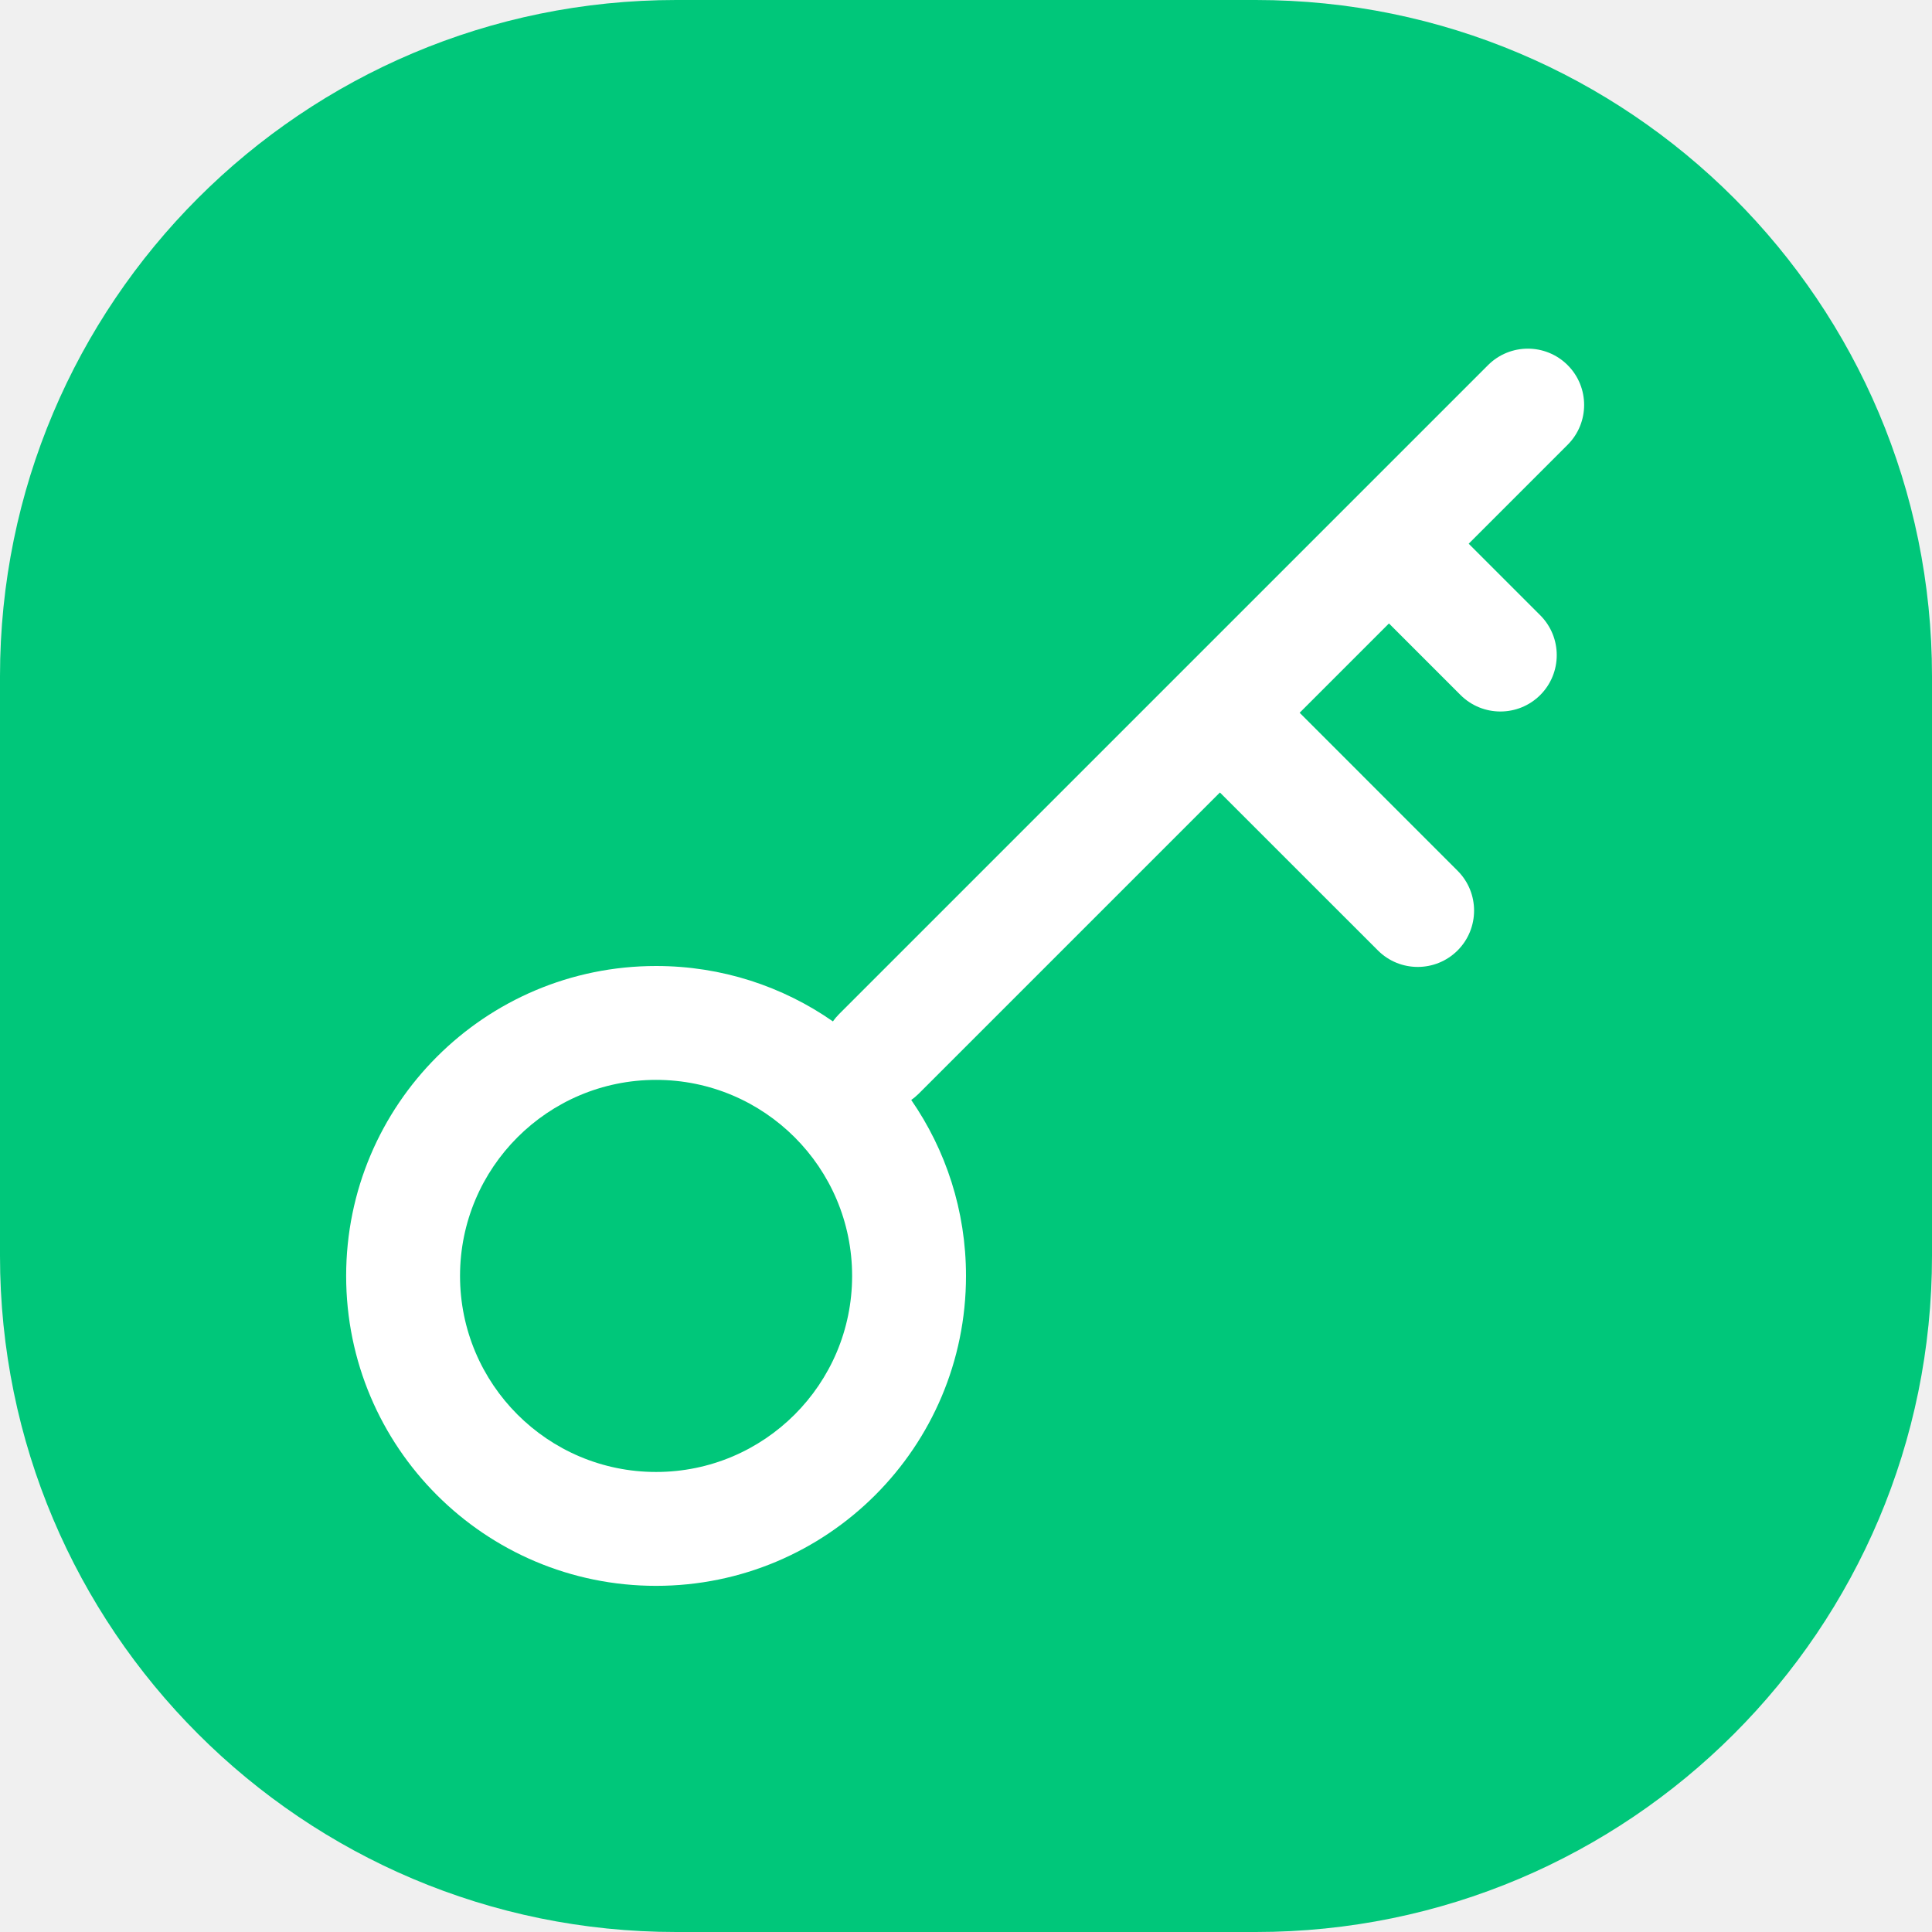
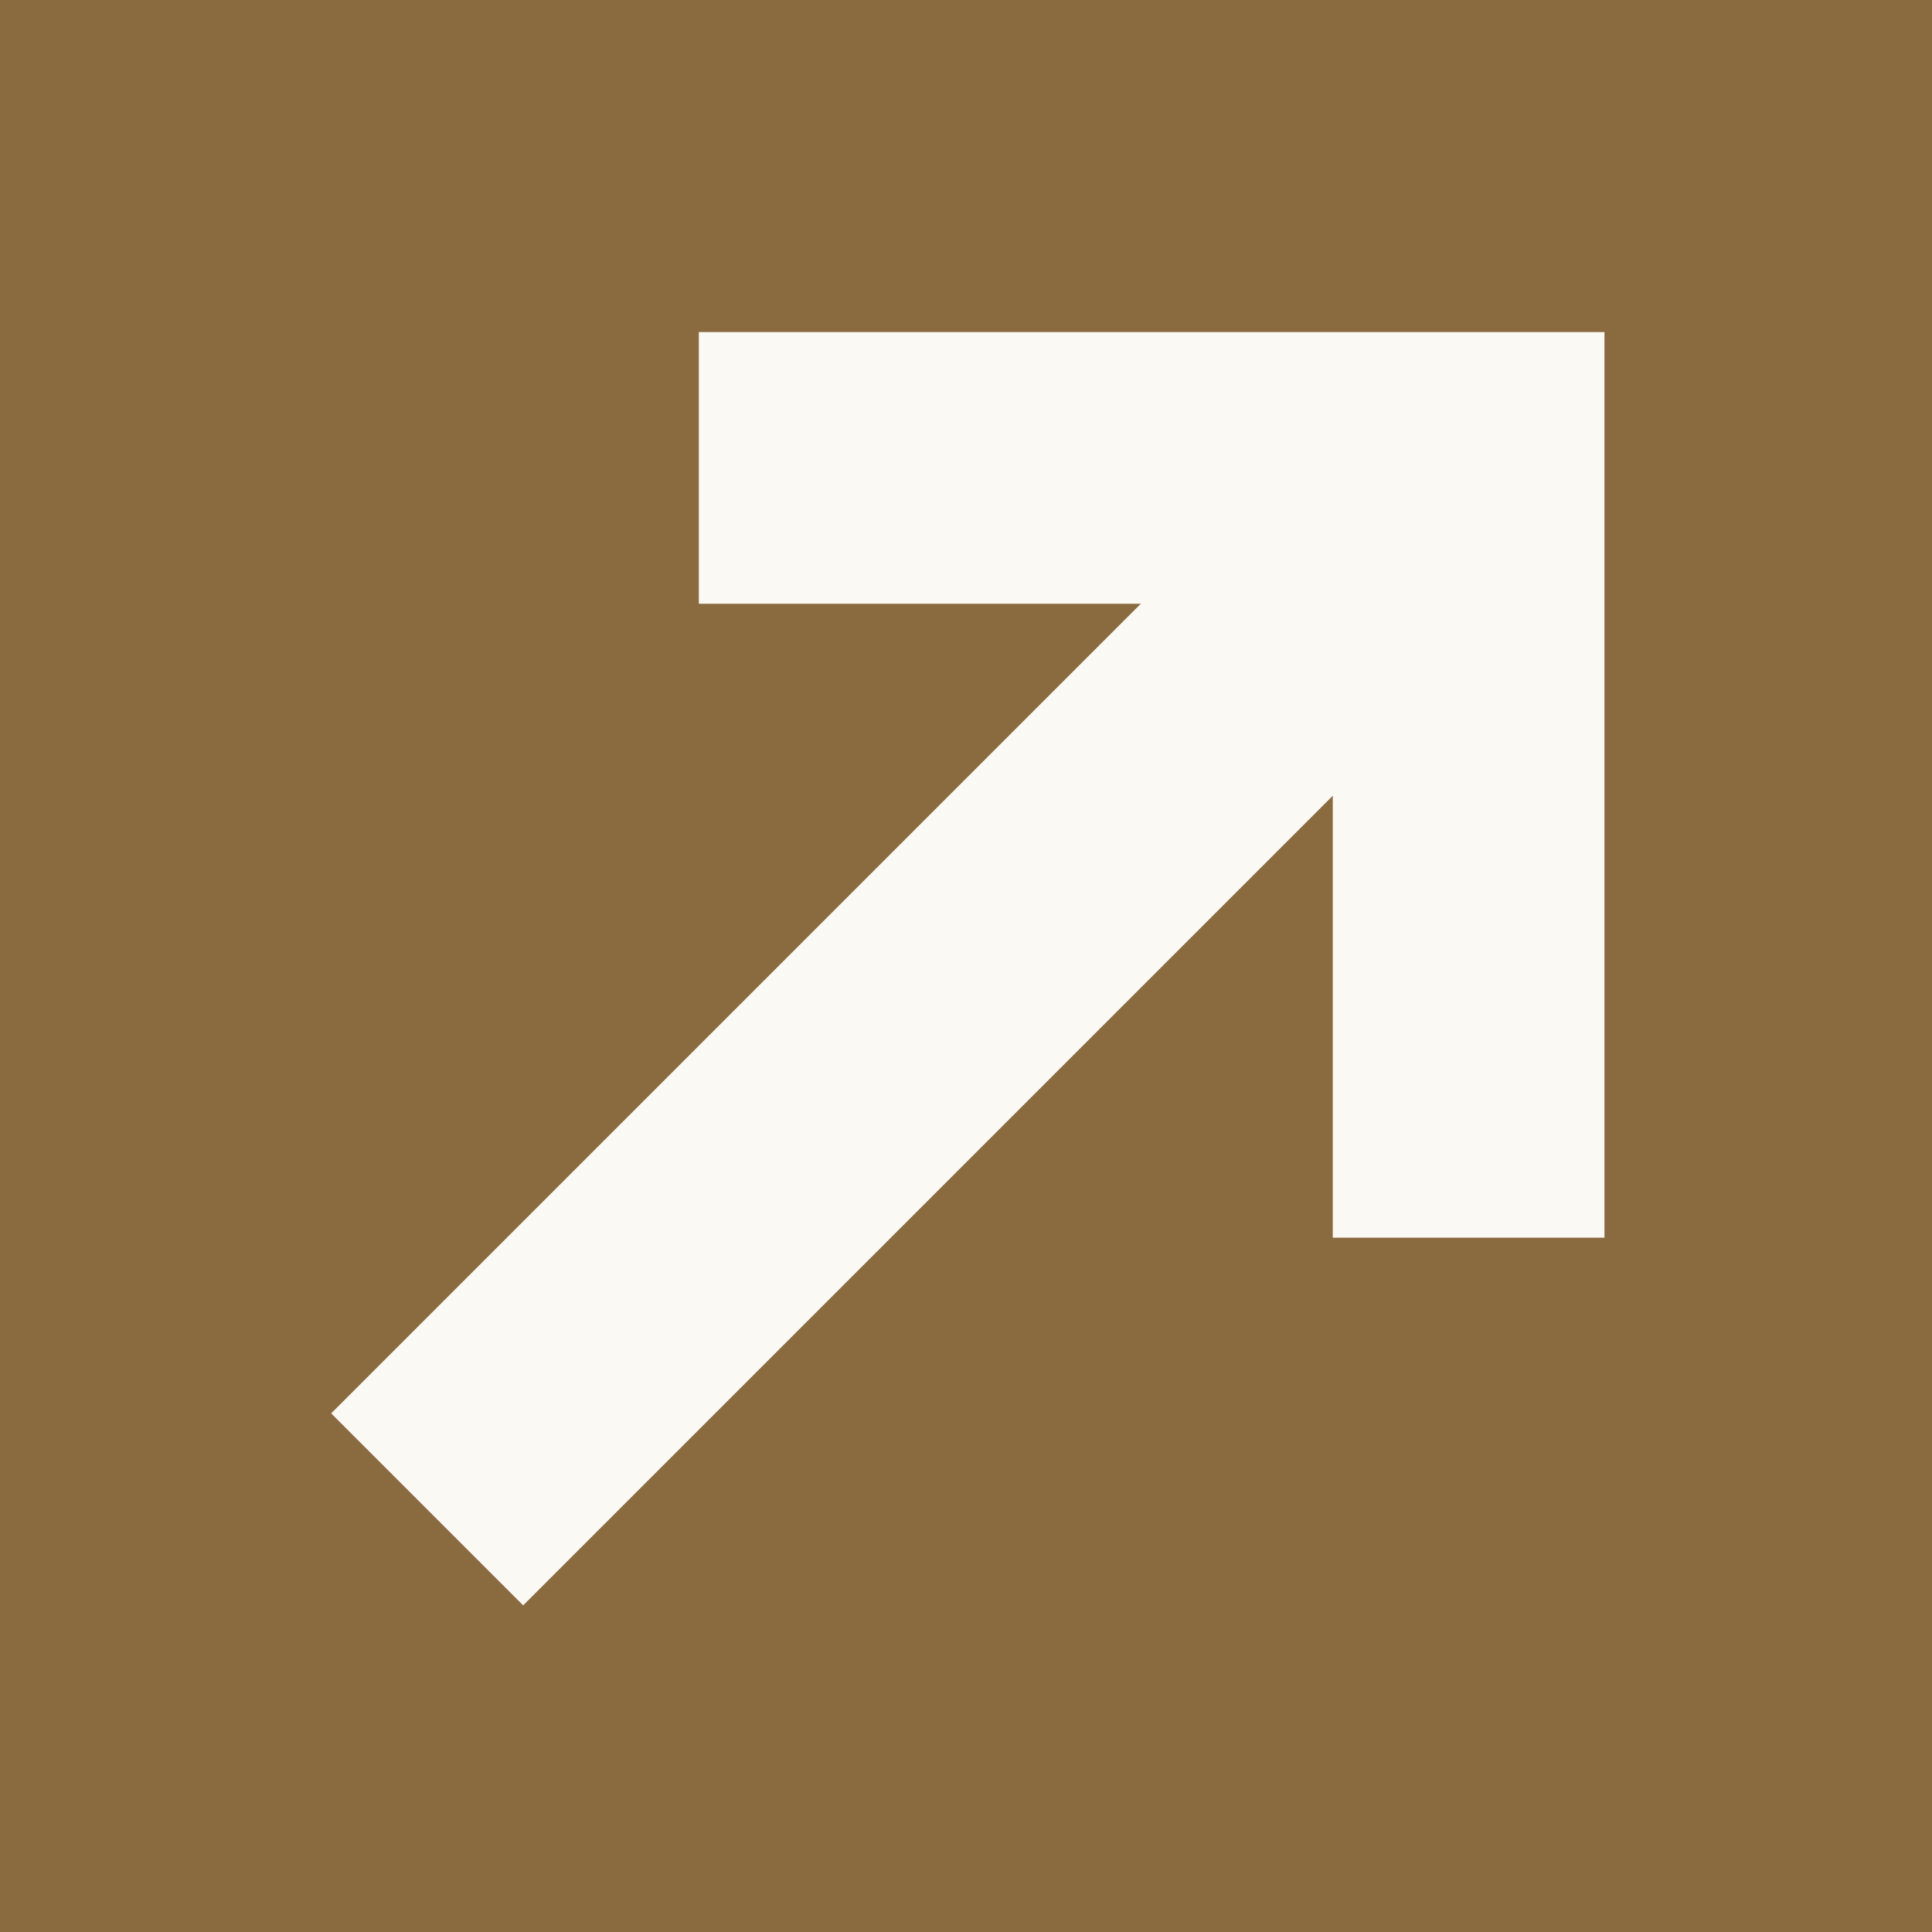
- <svg xmlns="http://www.w3.org/2000/svg" version="1.1" width="1000" height="1000">
-   <g clip-path="url(#SvgjsClipPath1074)">
-     <rect width="1000" height="1000" fill="#00c77a" />
-     <g transform="matrix(0.875,0,0,0.875,150,150)">
-       <svg version="1.1" width="800px" height="800px">
-         <svg width="800px" height="800px" viewBox="0 0 24 24" fill="none">
-           <path fill-rule="evenodd" clip-rule="evenodd" d="M22.677 1.337C22.287 0.947 21.654 0.947 21.264 1.337L9.748 12.853C9.707 12.894 9.671 12.937 9.638 12.983C8.748 12.363 7.667 12 6.5 12C3.462 12 1 14.462 1 17.5C1 20.538 3.462 23 6.5 23C9.538 23 12 20.538 12 17.5C12 16.34 11.641 15.264 11.028 14.377C11.075 14.345 11.119 14.307 11.161 14.266L16.506 8.921L19.31 11.724C19.7 12.114 20.333 12.114 20.724 11.724C21.114 11.333 21.114 10.7 20.724 10.31L17.921 7.506L19.506 5.921L20.776 7.191C21.167 7.581 21.8 7.581 22.191 7.191C22.581 6.8 22.581 6.167 22.191 5.776L20.921 4.506L22.677 2.75C23.067 2.36 23.067 1.727 22.677 1.337ZM6.5 20.979C4.579 20.979 3.021 19.421 3.021 17.5C3.021 15.579 4.579 14.021 6.5 14.021C8.421 14.021 9.979 15.579 9.979 17.5C9.979 19.421 8.421 20.979 6.5 20.979Z" fill="#ffffff" />
-         </svg>
-       </svg>
-     </g>
+ <svg xmlns="http://www.w3.org/2000/svg" viewBox="0 0 64 64" role="img" aria-label="NewTaven Investor">
+   <rect width="64" height="64" fill="#8A6A3F" />
+   <g fill="#FBF9F4" transform="translate(32 32) scale(1.5) translate(-31.9 -33)">
+     <path d="M26 19 L 46 19 L 46 39 L 40 39 L 40 25 L 26 25 Z" />
+     <path d="M22.12 47.12 L 44.12 25.12 L 39.88 20.88 L 17.88 42.88 Z" />
  </g>
-   <defs>
-     <clipPath id="SvgjsClipPath1074">
-       <rect width="1000" height="1000" x="0" y="0" rx="350" ry="350" />
-     </clipPath>
-   </defs>
</svg>
